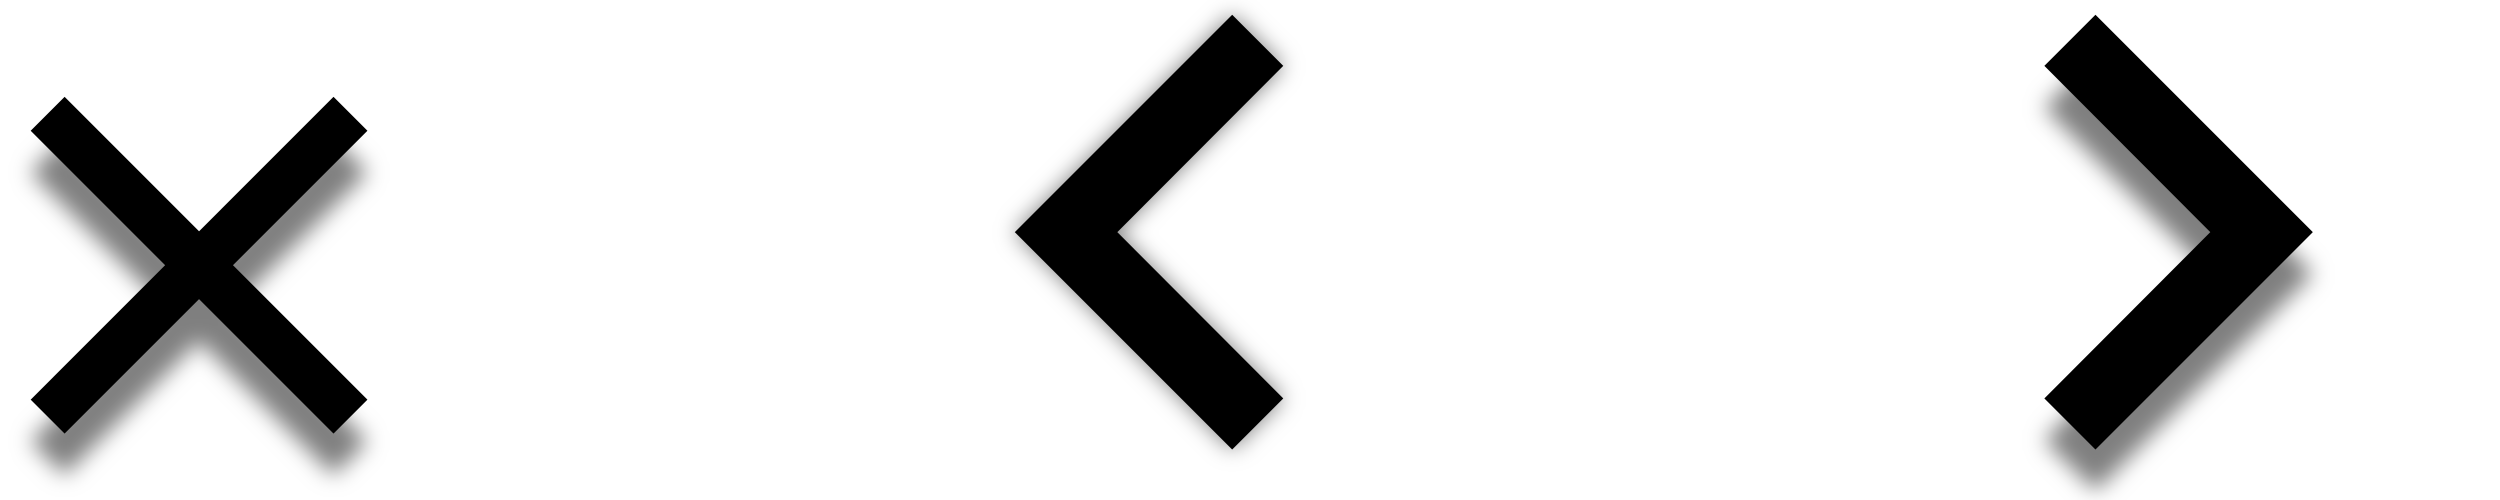
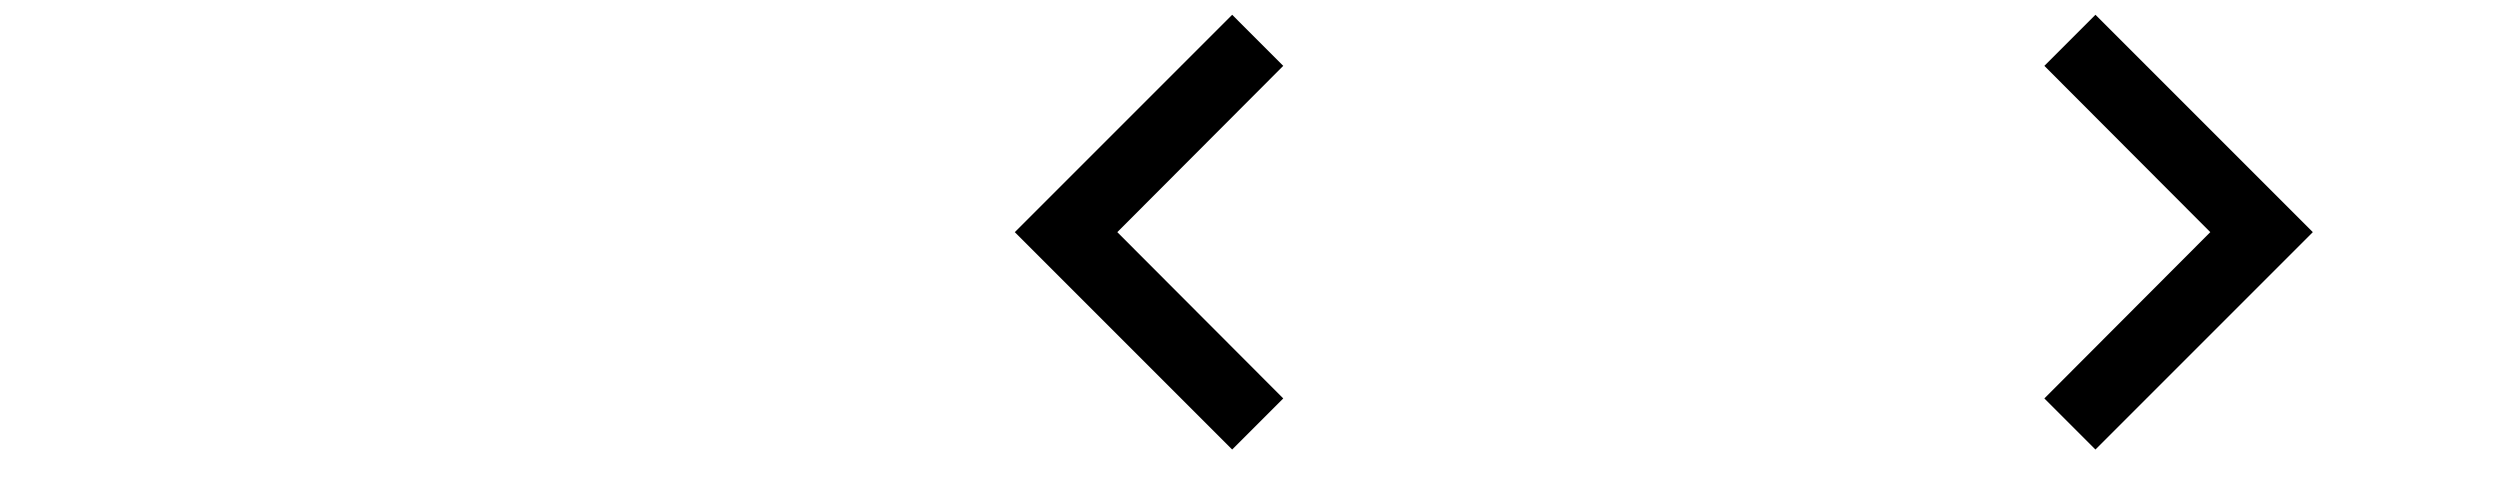
<svg xmlns="http://www.w3.org/2000/svg" style="isolation:isolate" viewBox="0 0 120 24" width="120" height="24">
-   <defs>
-     <filter id="cFCo8GGsUxyv4mAP25LXzuJcuLJLiYmE" x="-200%" y="-200%" width="400%" height="400%">
-       <feOffset in="SourceAlpha" result="offOut" dx="0" dy="0" />
-       <feGaussianBlur in="offOut" result="blurOut" stdDeviation="0.5" />
-       <feComponentTransfer in="blurOut" result="opacOut">
-         <feFuncA type="table" tableValues="0 0.5" />
-       </feComponentTransfer>
-       <feBlend in="SourceGraphic" in2="opacOut" mode="normal" />
-     </filter>
-   </defs>
-   <g filter="url(#cFCo8GGsUxyv4mAP25LXzuJcuLJLiYmE)">
-     <path d=" M 59.144 0.709 L 61.596 3.161 L 53.631 11.143 L 61.596 19.125 L 59.144 21.577 L 48.71 11.143 L 59.144 0.709 L 59.144 0.709 L 59.144 0.709 Z " fill="rgb(0,0,0)" />
-   </g>
-   <defs>
-     <filter id="riJCwKAKJN589vUFPyD98xAxKU6RV5c9" x="-200%" y="-200%" width="400%" height="400%">
-       <feOffset in="SourceAlpha" result="offOut" dx="0" dy="2" />
-       <feGaussianBlur in="offOut" result="blurOut" stdDeviation="0.5" />
-       <feComponentTransfer in="blurOut" result="opacOut">
-         <feFuncA type="table" tableValues="0 0.5" />
-       </feComponentTransfer>
-       <feBlend in="SourceGraphic" in2="opacOut" mode="normal" />
-     </filter>
-   </defs>
-   <g filter="url(#riJCwKAKJN589vUFPyD98xAxKU6RV5c9)">
-     <path d=" M 100.581 0.709 L 98.129 3.161 L 106.094 11.143 L 98.129 19.125 L 100.581 21.577 L 111.015 11.143 L 100.581 0.709 L 100.581 0.709 L 100.581 0.709 Z " fill="rgb(0,0,0)" />
-   </g>
-   <defs>
-     <filter id="WUCe5OkCR3ncPEehDEGxEAOnXwYebGuO" x="-200%" y="-200%" width="400%" height="400%">
-       <feOffset in="SourceAlpha" result="offOut" dx="0" dy="2" />
-       <feGaussianBlur in="offOut" result="blurOut" stdDeviation="0.5" />
-       <feComponentTransfer in="blurOut" result="opacOut">
-         <feFuncA type="table" tableValues="0 0.5" />
-       </feComponentTransfer>
-       <feBlend in="SourceGraphic" in2="opacOut" mode="normal" />
-     </filter>
-   </defs>
-   <g filter="url(#WUCe5OkCR3ncPEehDEGxEAOnXwYebGuO)">
-     <path d=" M 17.636 6.276 L 16.008 4.648 L 9.554 11.102 L 3.1 4.648 L 1.472 6.276 L 7.926 12.73 L 1.472 19.184 L 3.1 20.812 L 9.554 14.358 L 16.008 20.812 L 17.636 19.184 L 11.182 12.73 L 17.636 6.276 L 17.636 6.276 L 17.636 6.276 Z " fill="rgb(0,0,0)" />
-   </g>
+   <path d=" M 100.581 0.709 L 98.129 3.161 L 106.094 11.143 L 98.129 19.125 L 100.581 21.577 L 111.015 11.143 L 100.581 0.709 L 100.581 0.709 L 100.581 0.709 L 100.581 0.709 L 100.581 0.709 Z " fill="rgb(0,0,0)" />
+   <path d=" M 59.144 0.709 L 61.596 3.161 L 53.631 11.143 L 61.596 19.125 L 59.144 21.577 L 48.71 11.143 L 59.144 0.709 L 59.144 0.709 L 59.144 0.709 L 59.144 0.709 L 59.144 0.709 Z " fill="rgb(0,0,0)" />
+   <path d=" M 17.636 6.276 L 16.008 4.648 L 9.554 11.102 L 3.1 4.648 L 1.472 6.276 L 7.926 12.73 L 1.472 19.184 L 3.1 20.812 L 9.554 14.358 L 16.008 20.812 L 17.636 19.184 L 11.182 12.73 L 17.636 6.276 L 17.636 6.276 L 17.636 6.276 L 17.636 6.276 L 17.636 6.276 Z " fill="rgb(255,255,255)" />
</svg>
